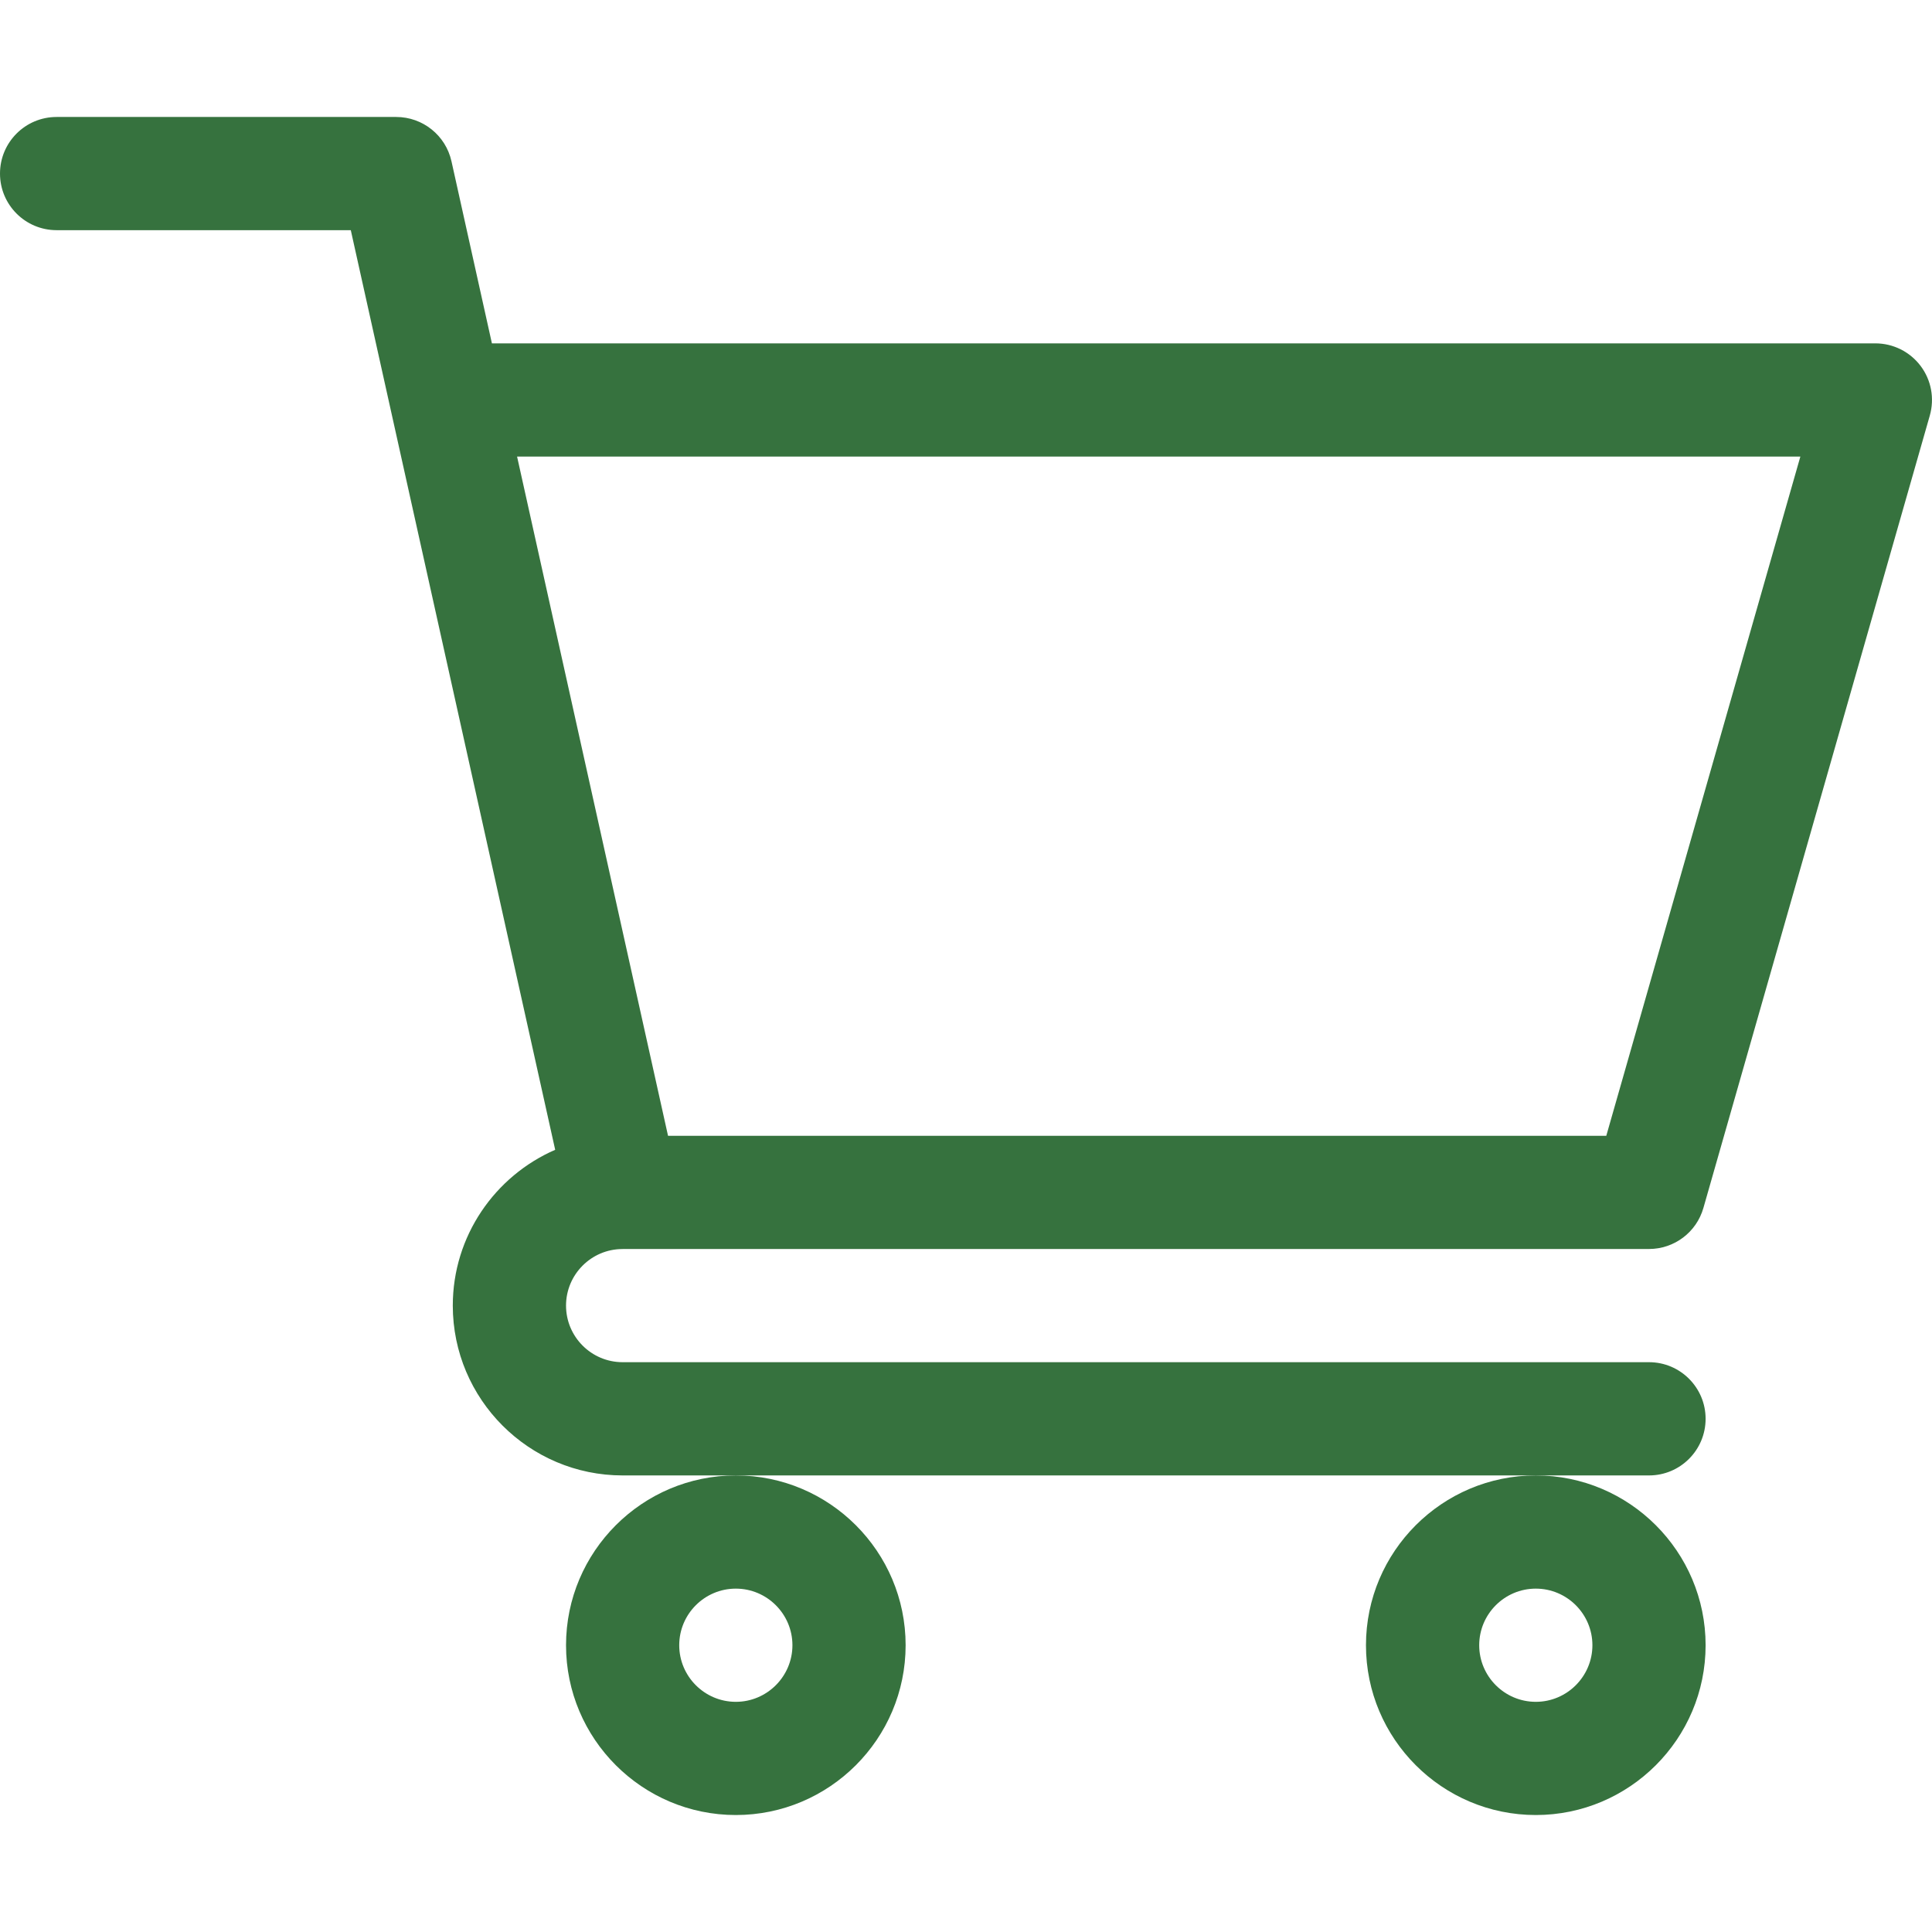
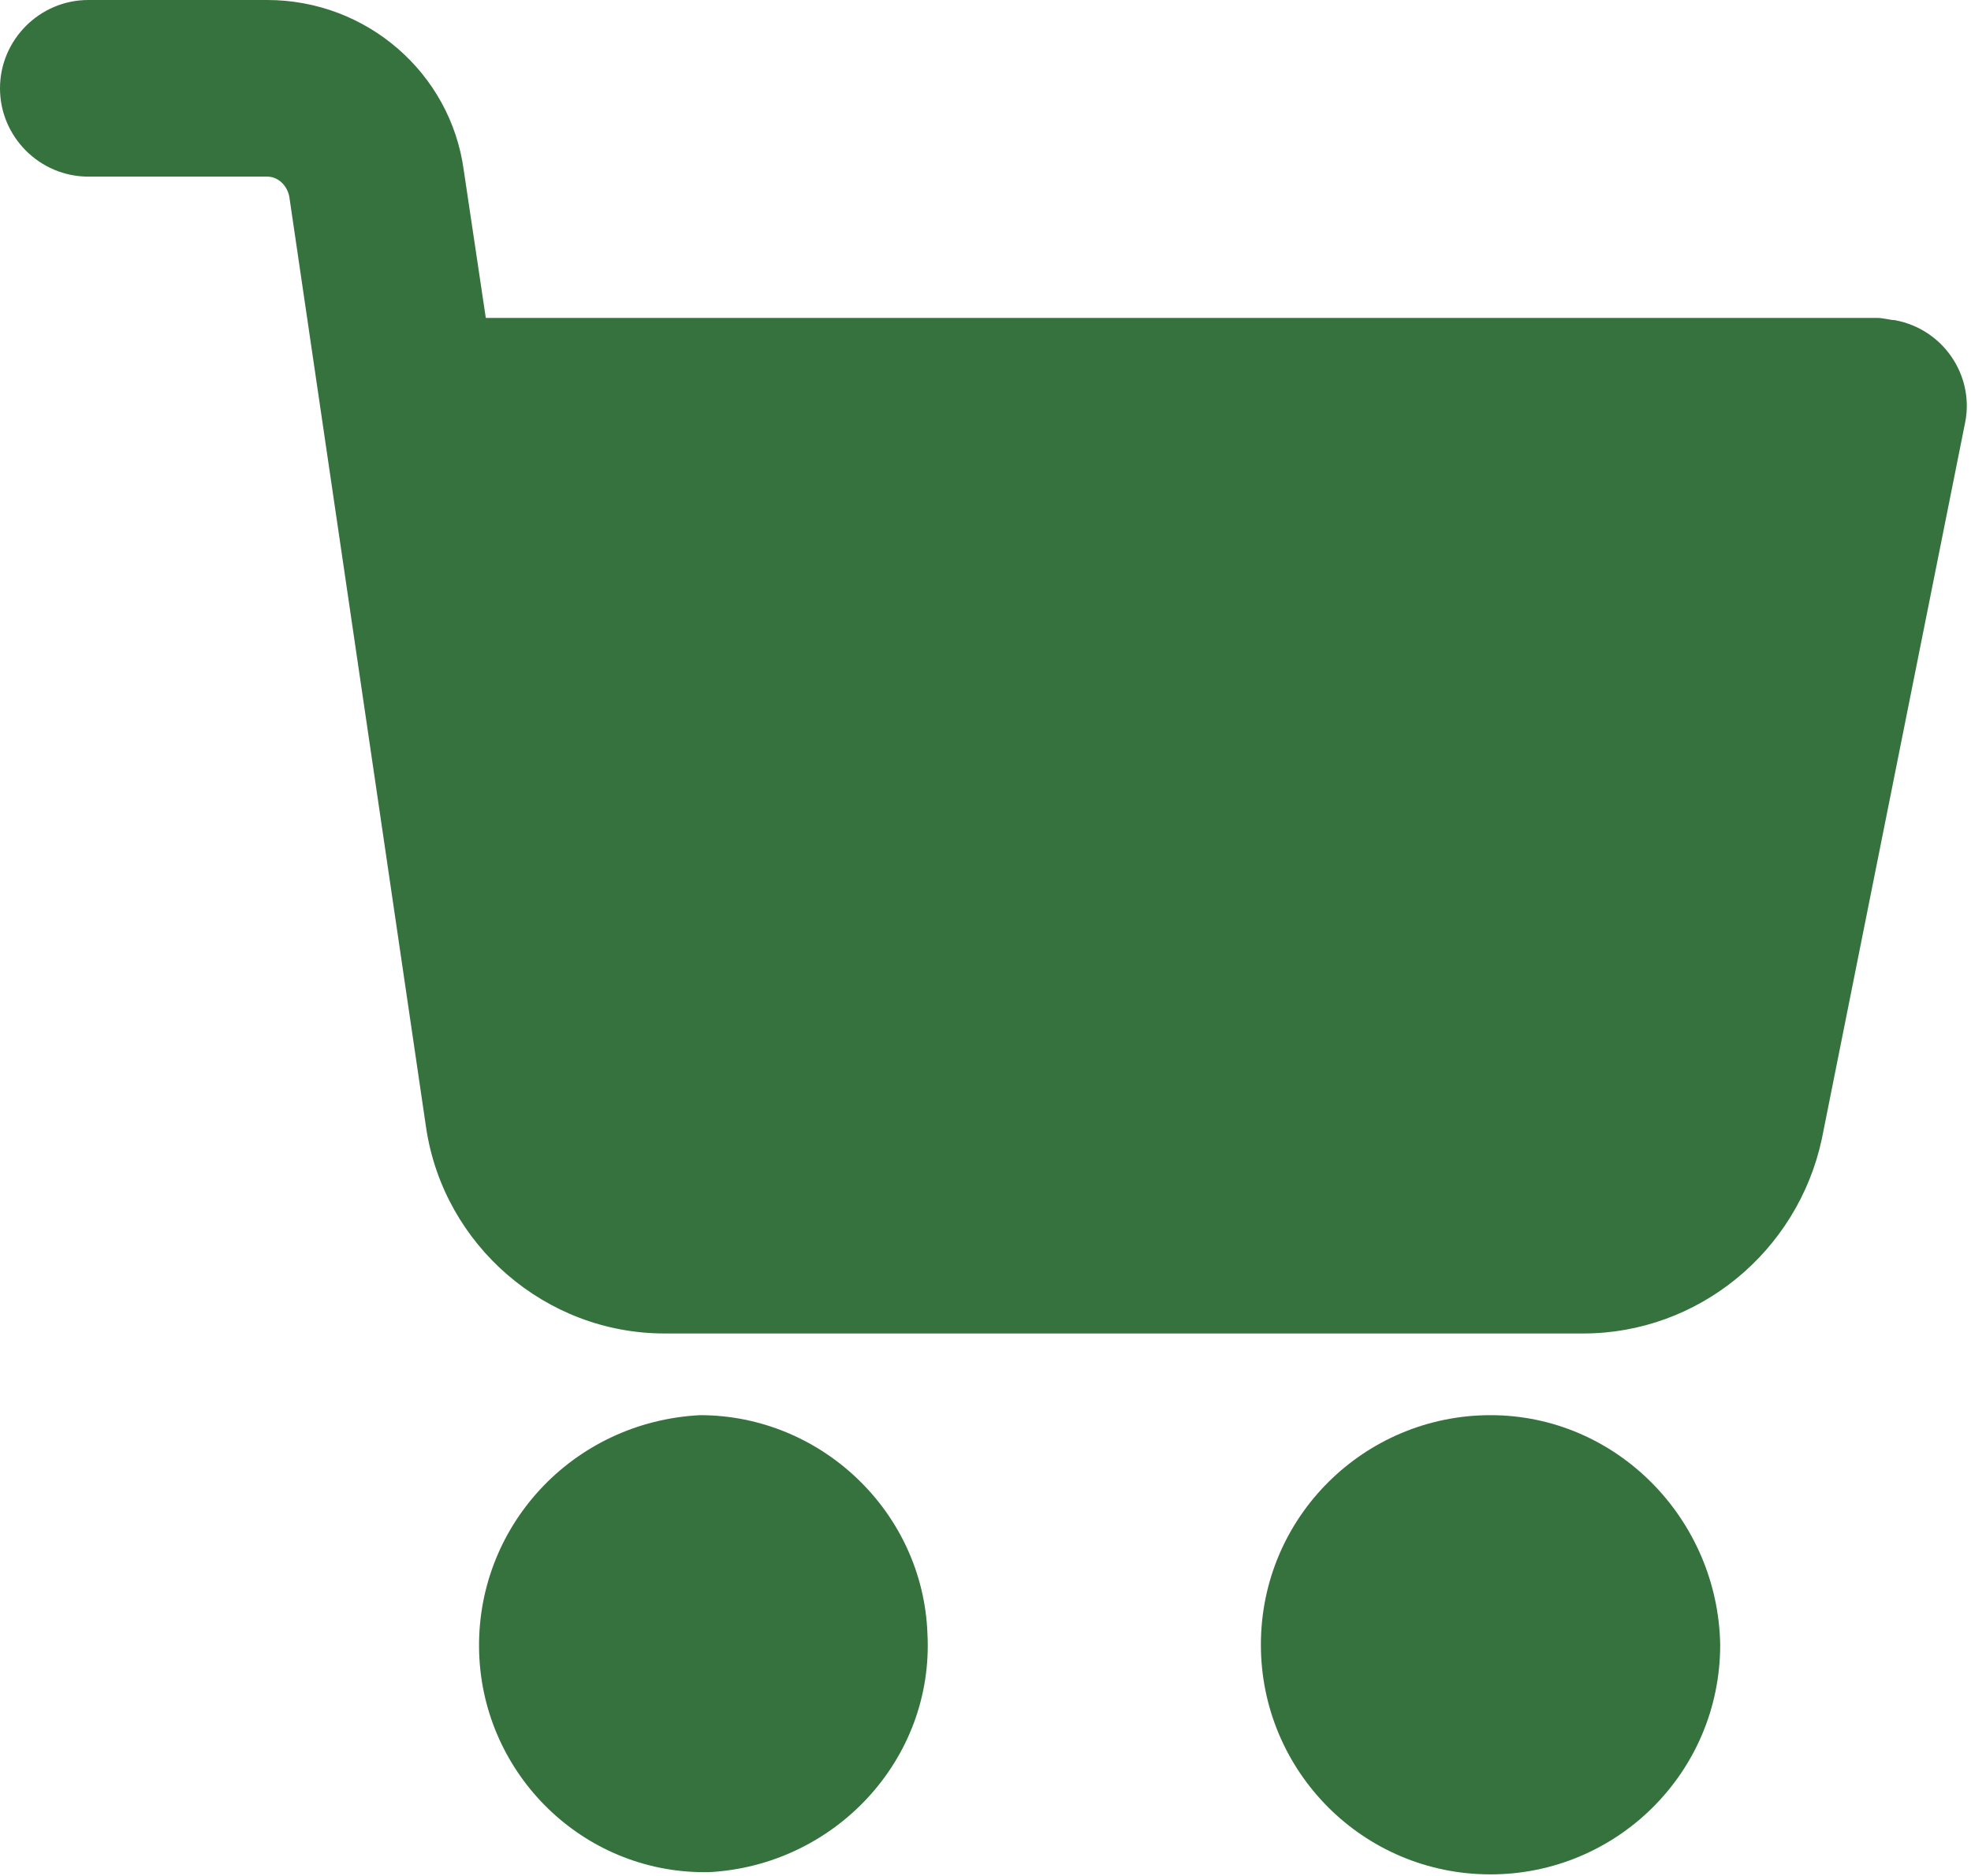
- <svg xmlns="http://www.w3.org/2000/svg" width="44" height="44" viewBox="0 0 44 44" fill="none">
-   <path d="M14.176 28.446H14.178C14.18 28.446 14.182 28.445 14.183 28.445H37.555C38.13 28.445 38.636 28.064 38.794 27.51L43.95 9.464C44.061 9.074 43.984 8.656 43.74 8.333C43.496 8.01 43.115 7.82 42.711 7.82H11.203L10.282 3.673C10.151 3.084 9.628 2.664 9.023 2.664H1.289C0.577 2.664 0 3.241 0 3.953C0 4.665 0.577 5.242 1.289 5.242H7.989C8.153 5.977 12.399 25.087 12.644 26.186C11.274 26.782 10.312 28.148 10.312 29.734C10.312 31.867 12.047 33.602 14.18 33.602H37.555C38.267 33.602 38.844 33.025 38.844 32.312C38.844 31.601 38.267 31.023 37.555 31.023H14.18C13.469 31.023 12.891 30.445 12.891 29.734C12.891 29.025 13.467 28.447 14.176 28.446ZM41.002 10.398L36.582 25.867H15.214L11.776 10.398H41.002Z" fill="#36723E" />
-   <path d="M12.891 37.469C12.891 39.601 14.626 41.336 16.758 41.336C18.89 41.336 20.625 39.601 20.625 37.469C20.625 35.336 18.89 33.602 16.758 33.602C14.626 33.602 12.891 35.336 12.891 37.469ZM16.758 36.18C17.468 36.18 18.047 36.758 18.047 37.469C18.047 38.179 17.468 38.758 16.758 38.758C16.047 38.758 15.469 38.179 15.469 37.469C15.469 36.758 16.047 36.18 16.758 36.18Z" fill="#36723E" />
-   <path d="M31.109 37.469C31.109 39.601 32.844 41.336 34.977 41.336C37.109 41.336 38.844 39.601 38.844 37.469C38.844 35.336 37.109 33.602 34.977 33.602C32.844 33.602 31.109 35.336 31.109 37.469ZM34.977 36.18C35.687 36.18 36.266 36.758 36.266 37.469C36.266 38.179 35.687 38.758 34.977 38.758C34.266 38.758 33.688 38.179 33.688 37.469C33.688 36.758 34.266 36.18 34.977 36.18Z" fill="#36723E" />
+ <svg xmlns="http://www.w3.org/2000/svg" width="457" height="435" viewBox="0 0 457 435" fill="none">
+   <path d="M345.6 328.192C316.416 328.192 292.352 351.744 292.352 381.44C292.352 410.624 315.904 434.688 345.6 434.688C374.784 434.688 398.848 411.136 398.848 381.44C398.336 352.256 374.784 328.192 345.6 328.192Z" fill="#36723E" />
+   <path d="M439.296 74.24C438.272 74.24 436.736 73.728 435.2 73.728H112.64L107.52 39.424C104.448 16.896 84.992 0 61.952 0H20.48C9.216 0 0 9.216 0 20.48C0 31.744 9.216 40.96 20.48 40.96H61.952C64.512 40.96 66.56 43.008 67.072 45.568L98.816 261.632C102.912 288.768 126.464 309.248 154.112 309.248H367.104C393.728 309.248 416.768 290.304 422.4 264.192L455.68 97.792C457.728 87.04 450.56 76.288 439.296 74.24Z" fill="#36723E" />
+   <path d="M215.04 378.88C214.016 350.72 190.464 328.192 162.304 328.192C132.608 329.728 110.08 354.304 111.104 383.488C112.128 411.648 135.168 434.176 163.328 434.176H164.352C193.536 432.64 216.576 408.064 215.04 378.88Z" fill="#36723E" />
</svg>
